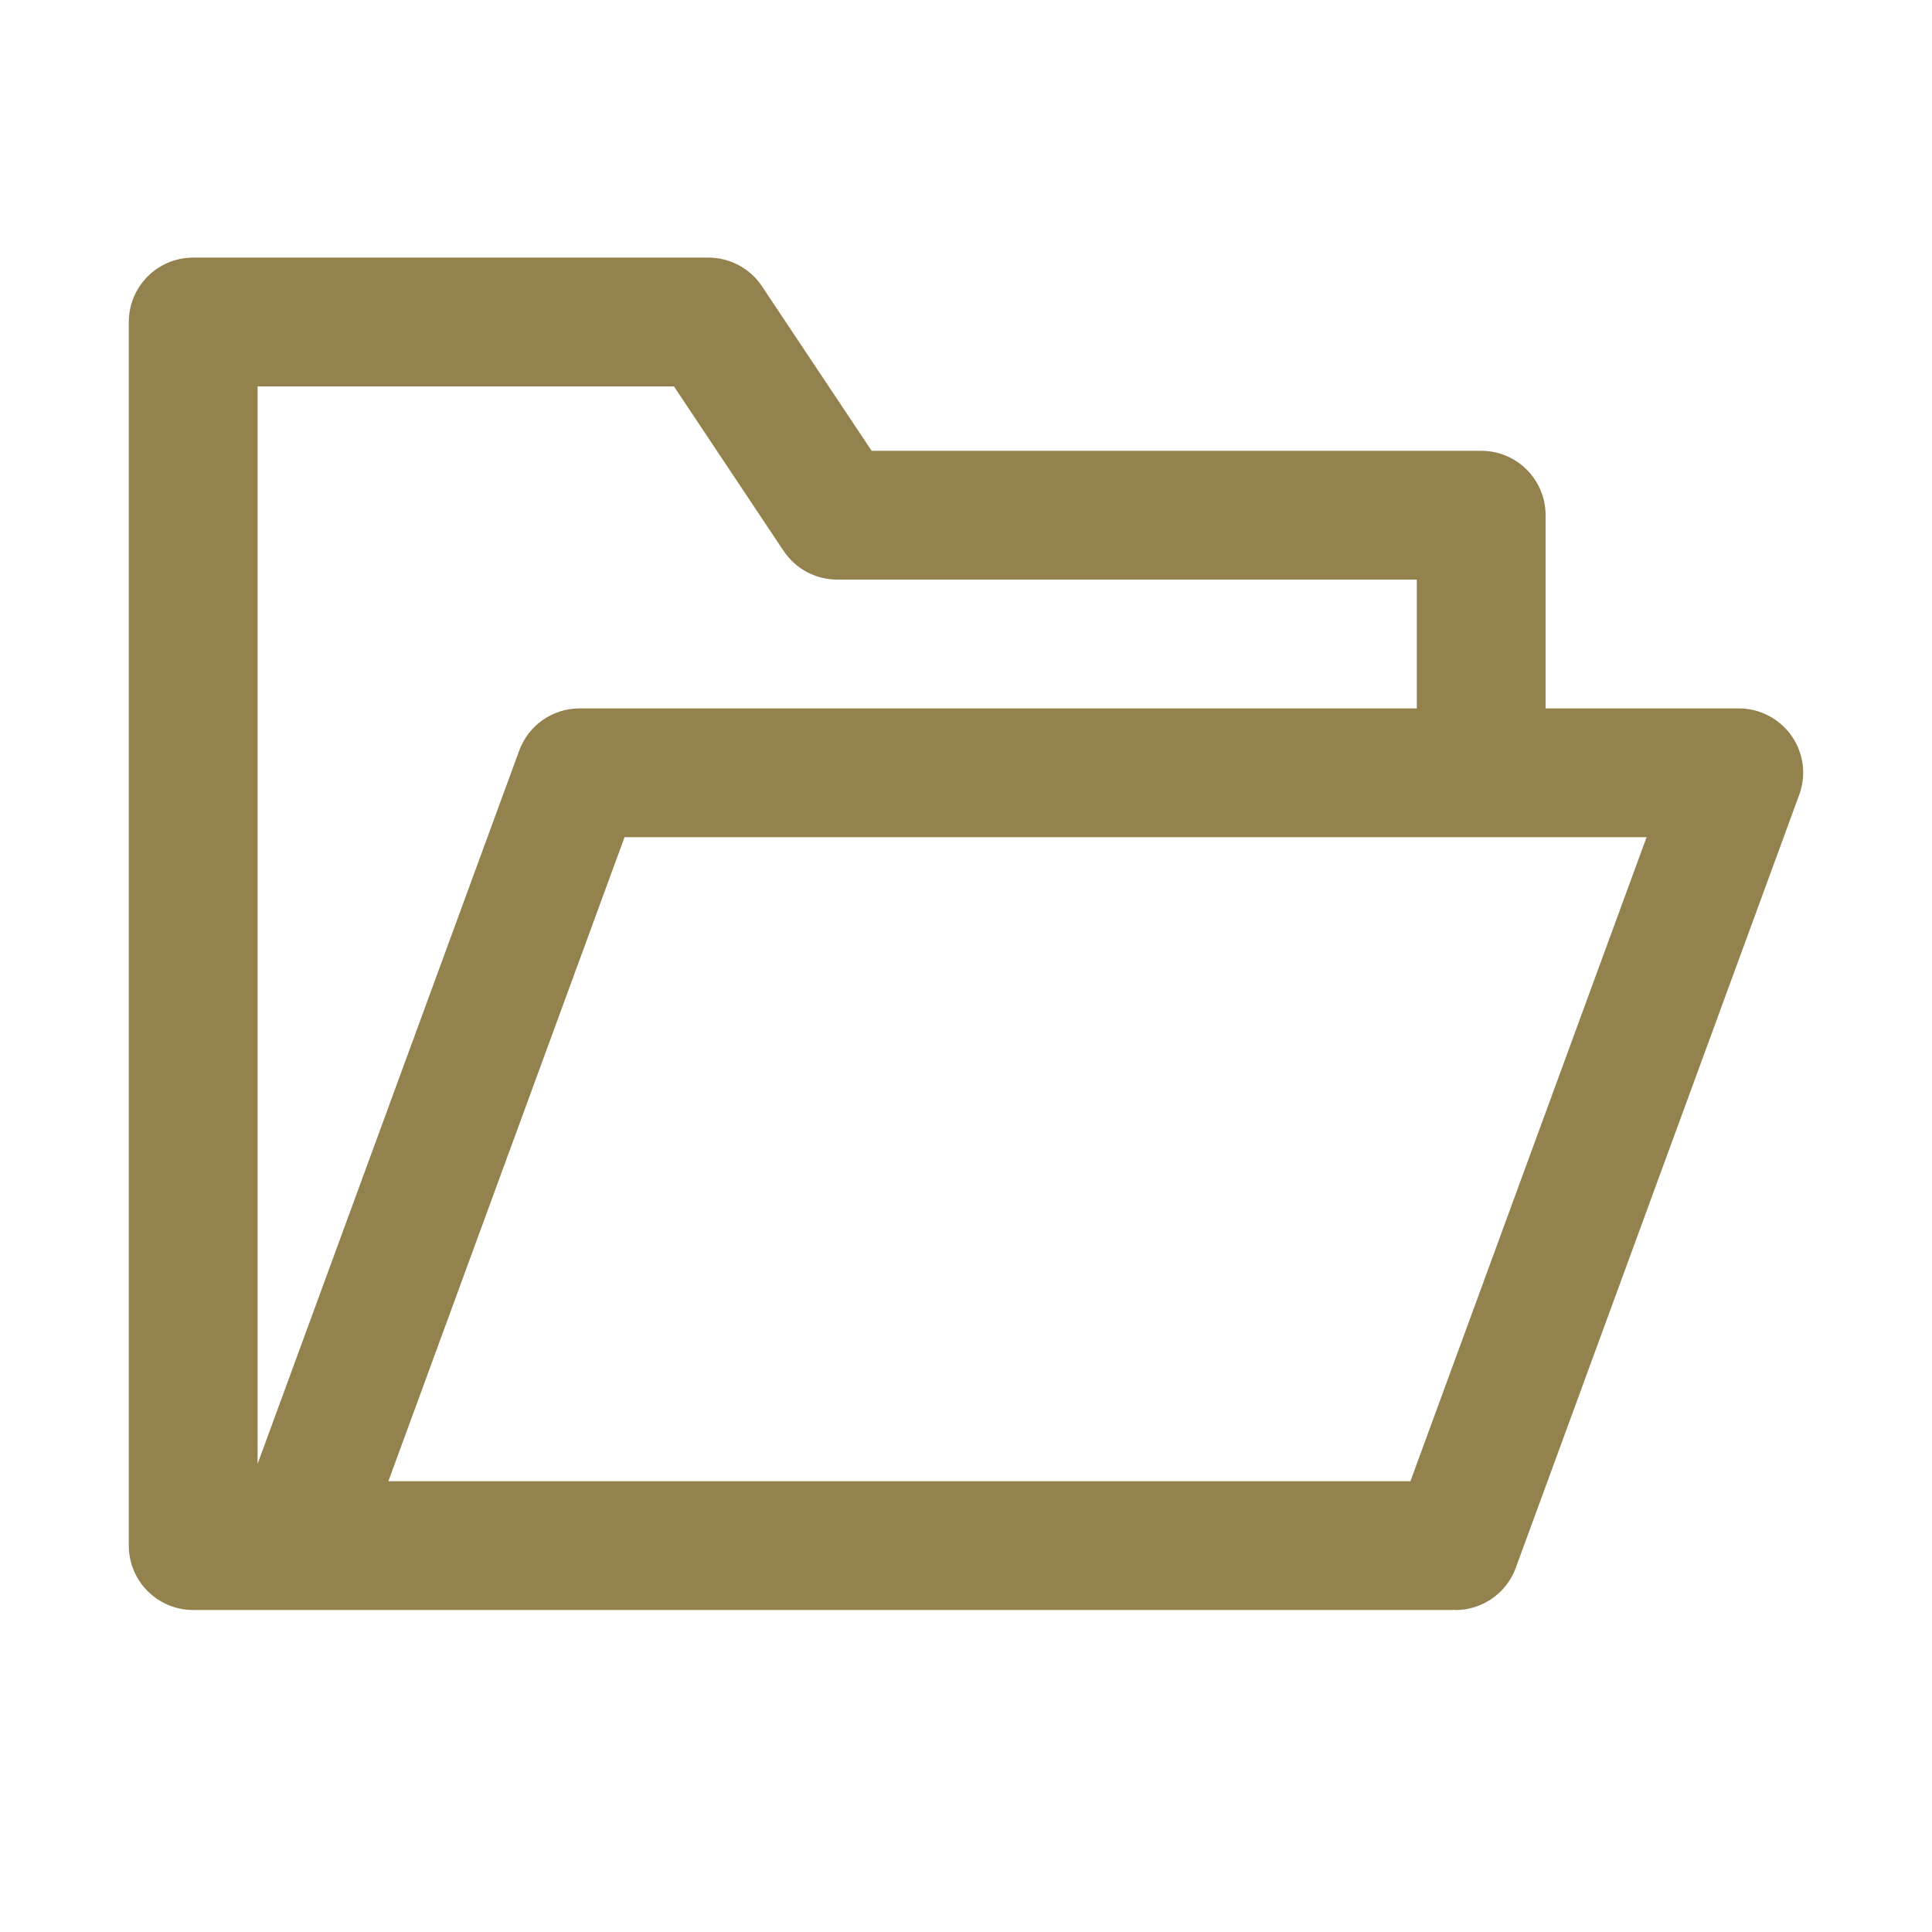
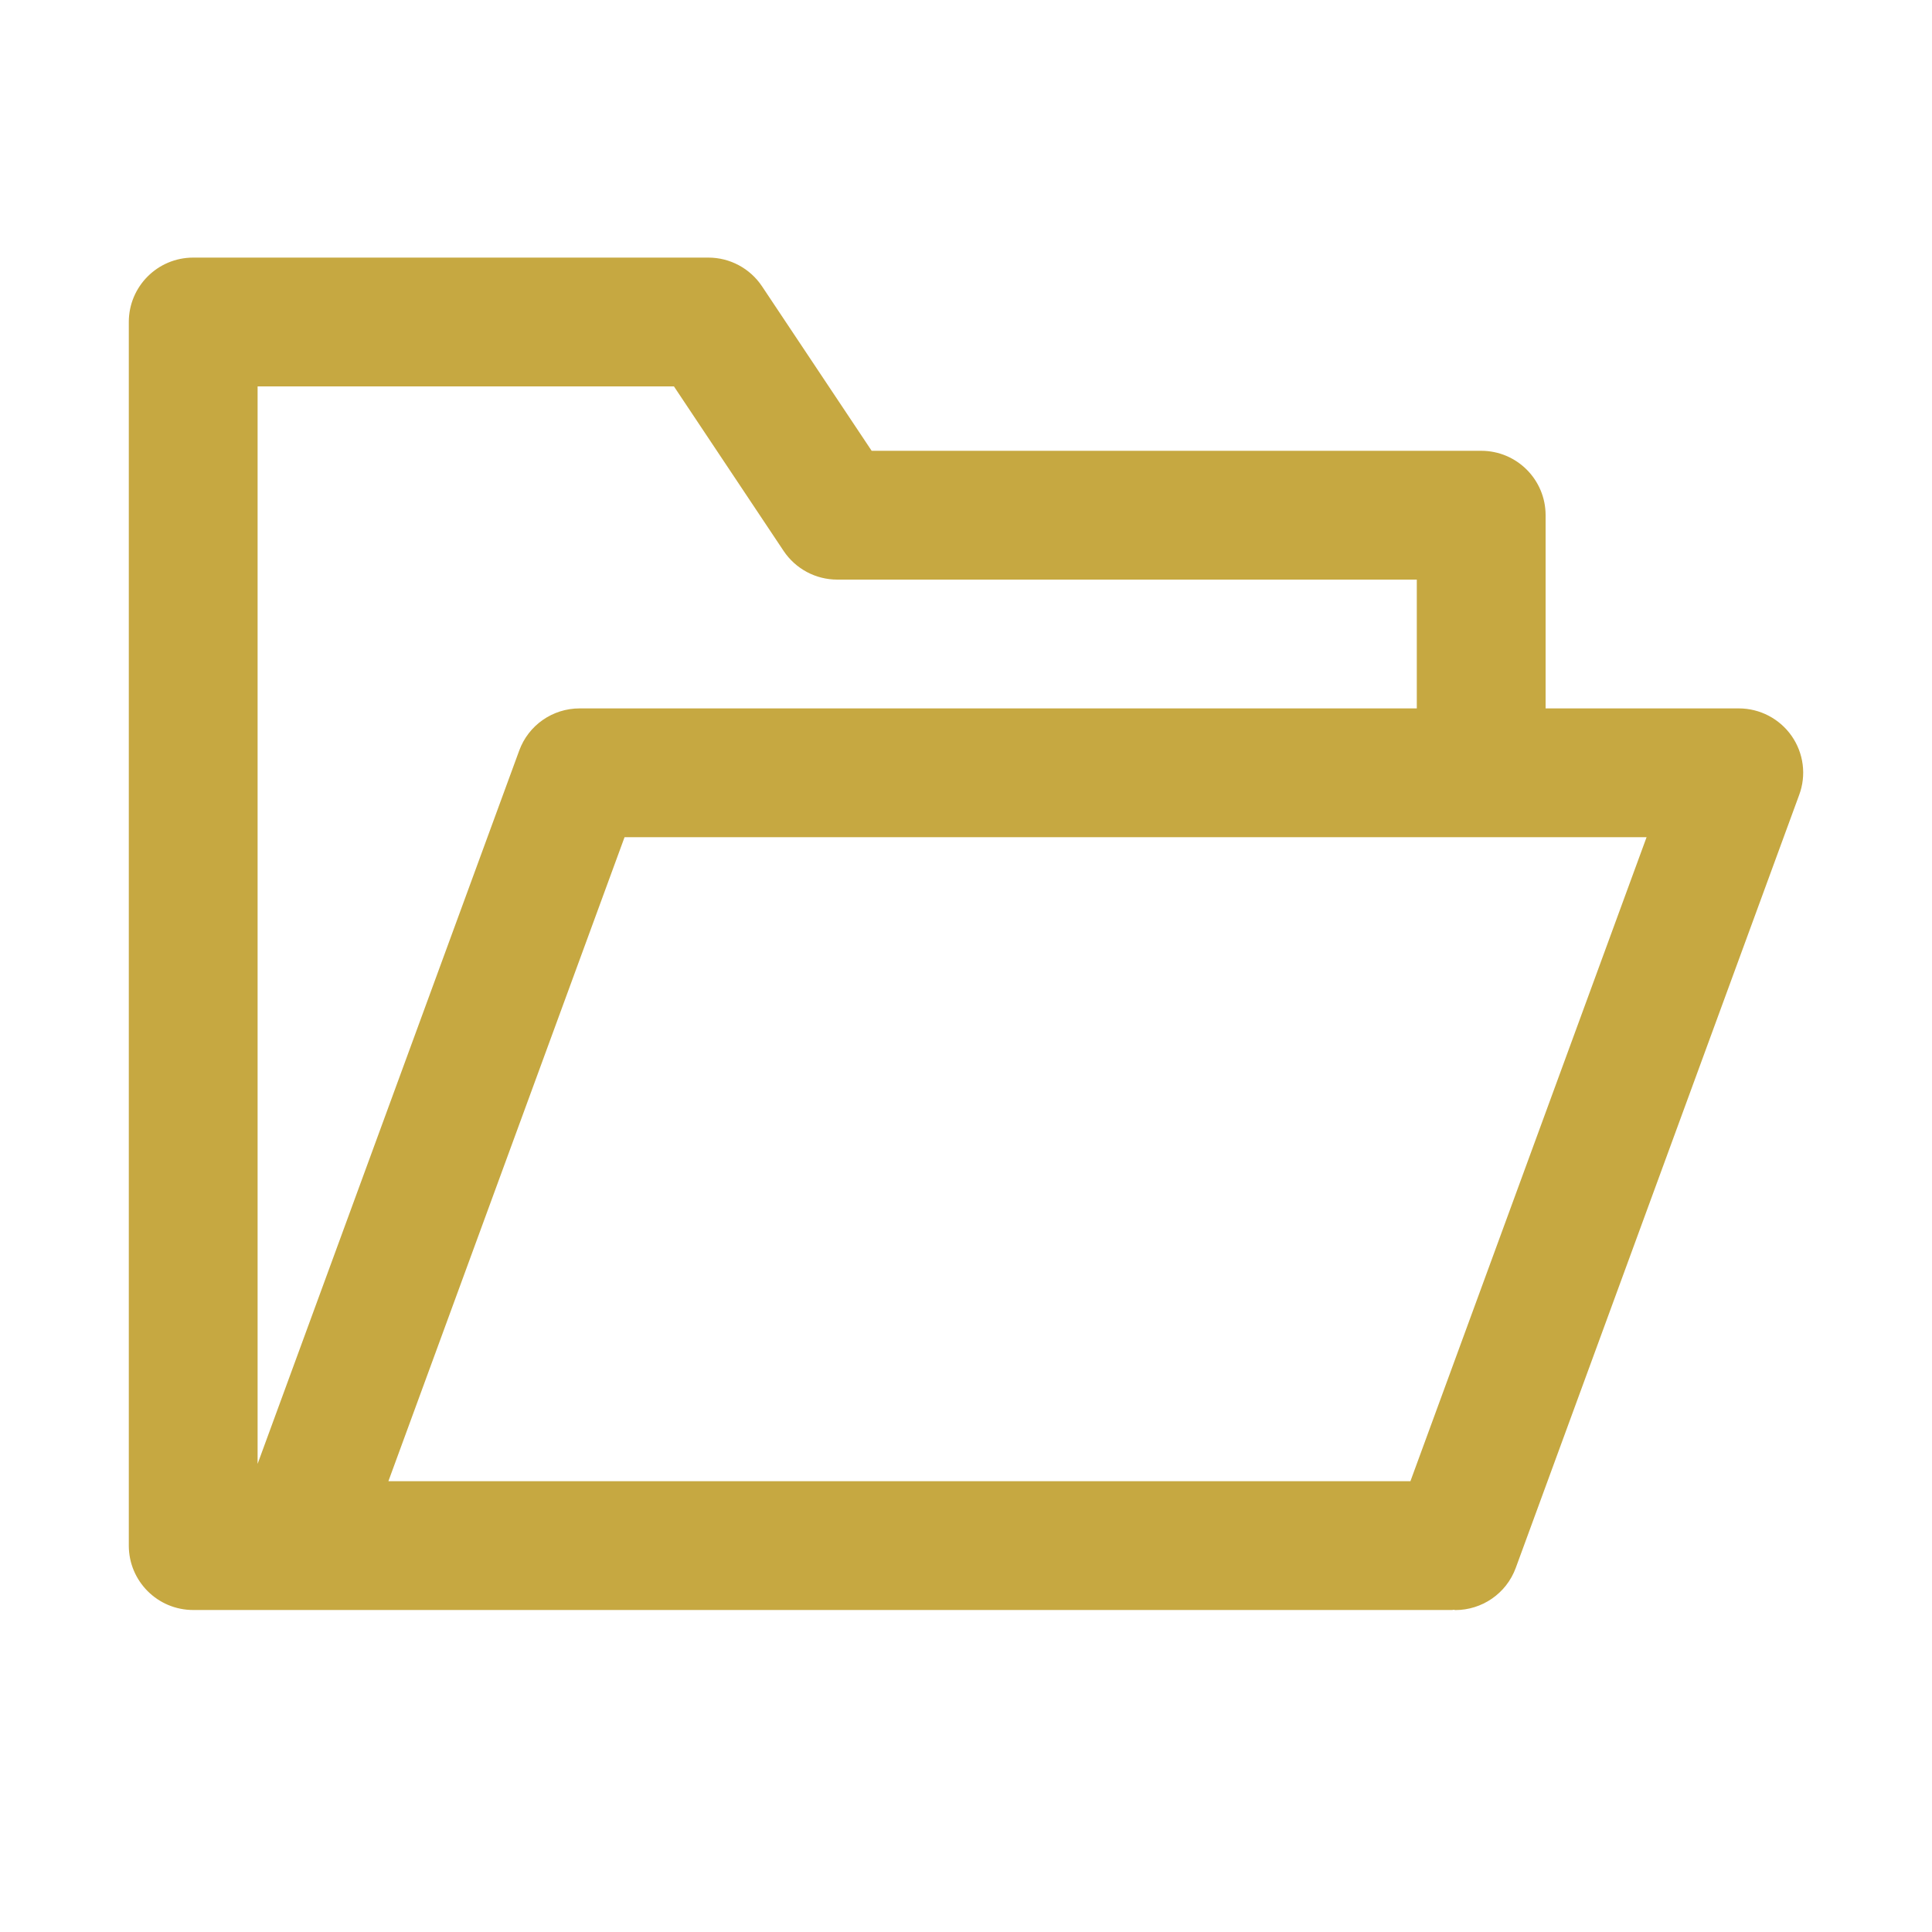
<svg xmlns="http://www.w3.org/2000/svg" version="1.1" id="Layer_1" x="0px" y="0px" width="30px" height="30px" viewBox="0 0 30 30" enable-background="new 0 0 30 30" xml:space="preserve">
-   <g fill="#93824e">
+   <g fill="#c6a841">
    <path d="M27.82,11.427C27.633,11.16,27.327,11,27,11h-3V8c0-0.552-0.447-1-1-1h-9.465l-1.703-2.555C11.646,4.167,11.334,4,11,4H3  C2.447,4,2,4.448,2,5v19c0,0.552,0.447,1,1,1h19.55c0.008,0,0.015-0.004,0.022-0.004c0.009,0,0.019,0.005,0.027,0.005  c0.407,0,0.79-0.251,0.938-0.656l4.4-12C28.052,12.038,28.007,11.695,27.82,11.427z M10.465,6l1.703,2.555  C12.354,8.833,12.666,9,13,9h9v2H9c-0.42,0-0.795,0.262-0.938,0.656L4,22.731V6H10.465z M21.901,23H6.031l3.667-10h15.87L21.901,23z  " />
  </g>
</svg>
